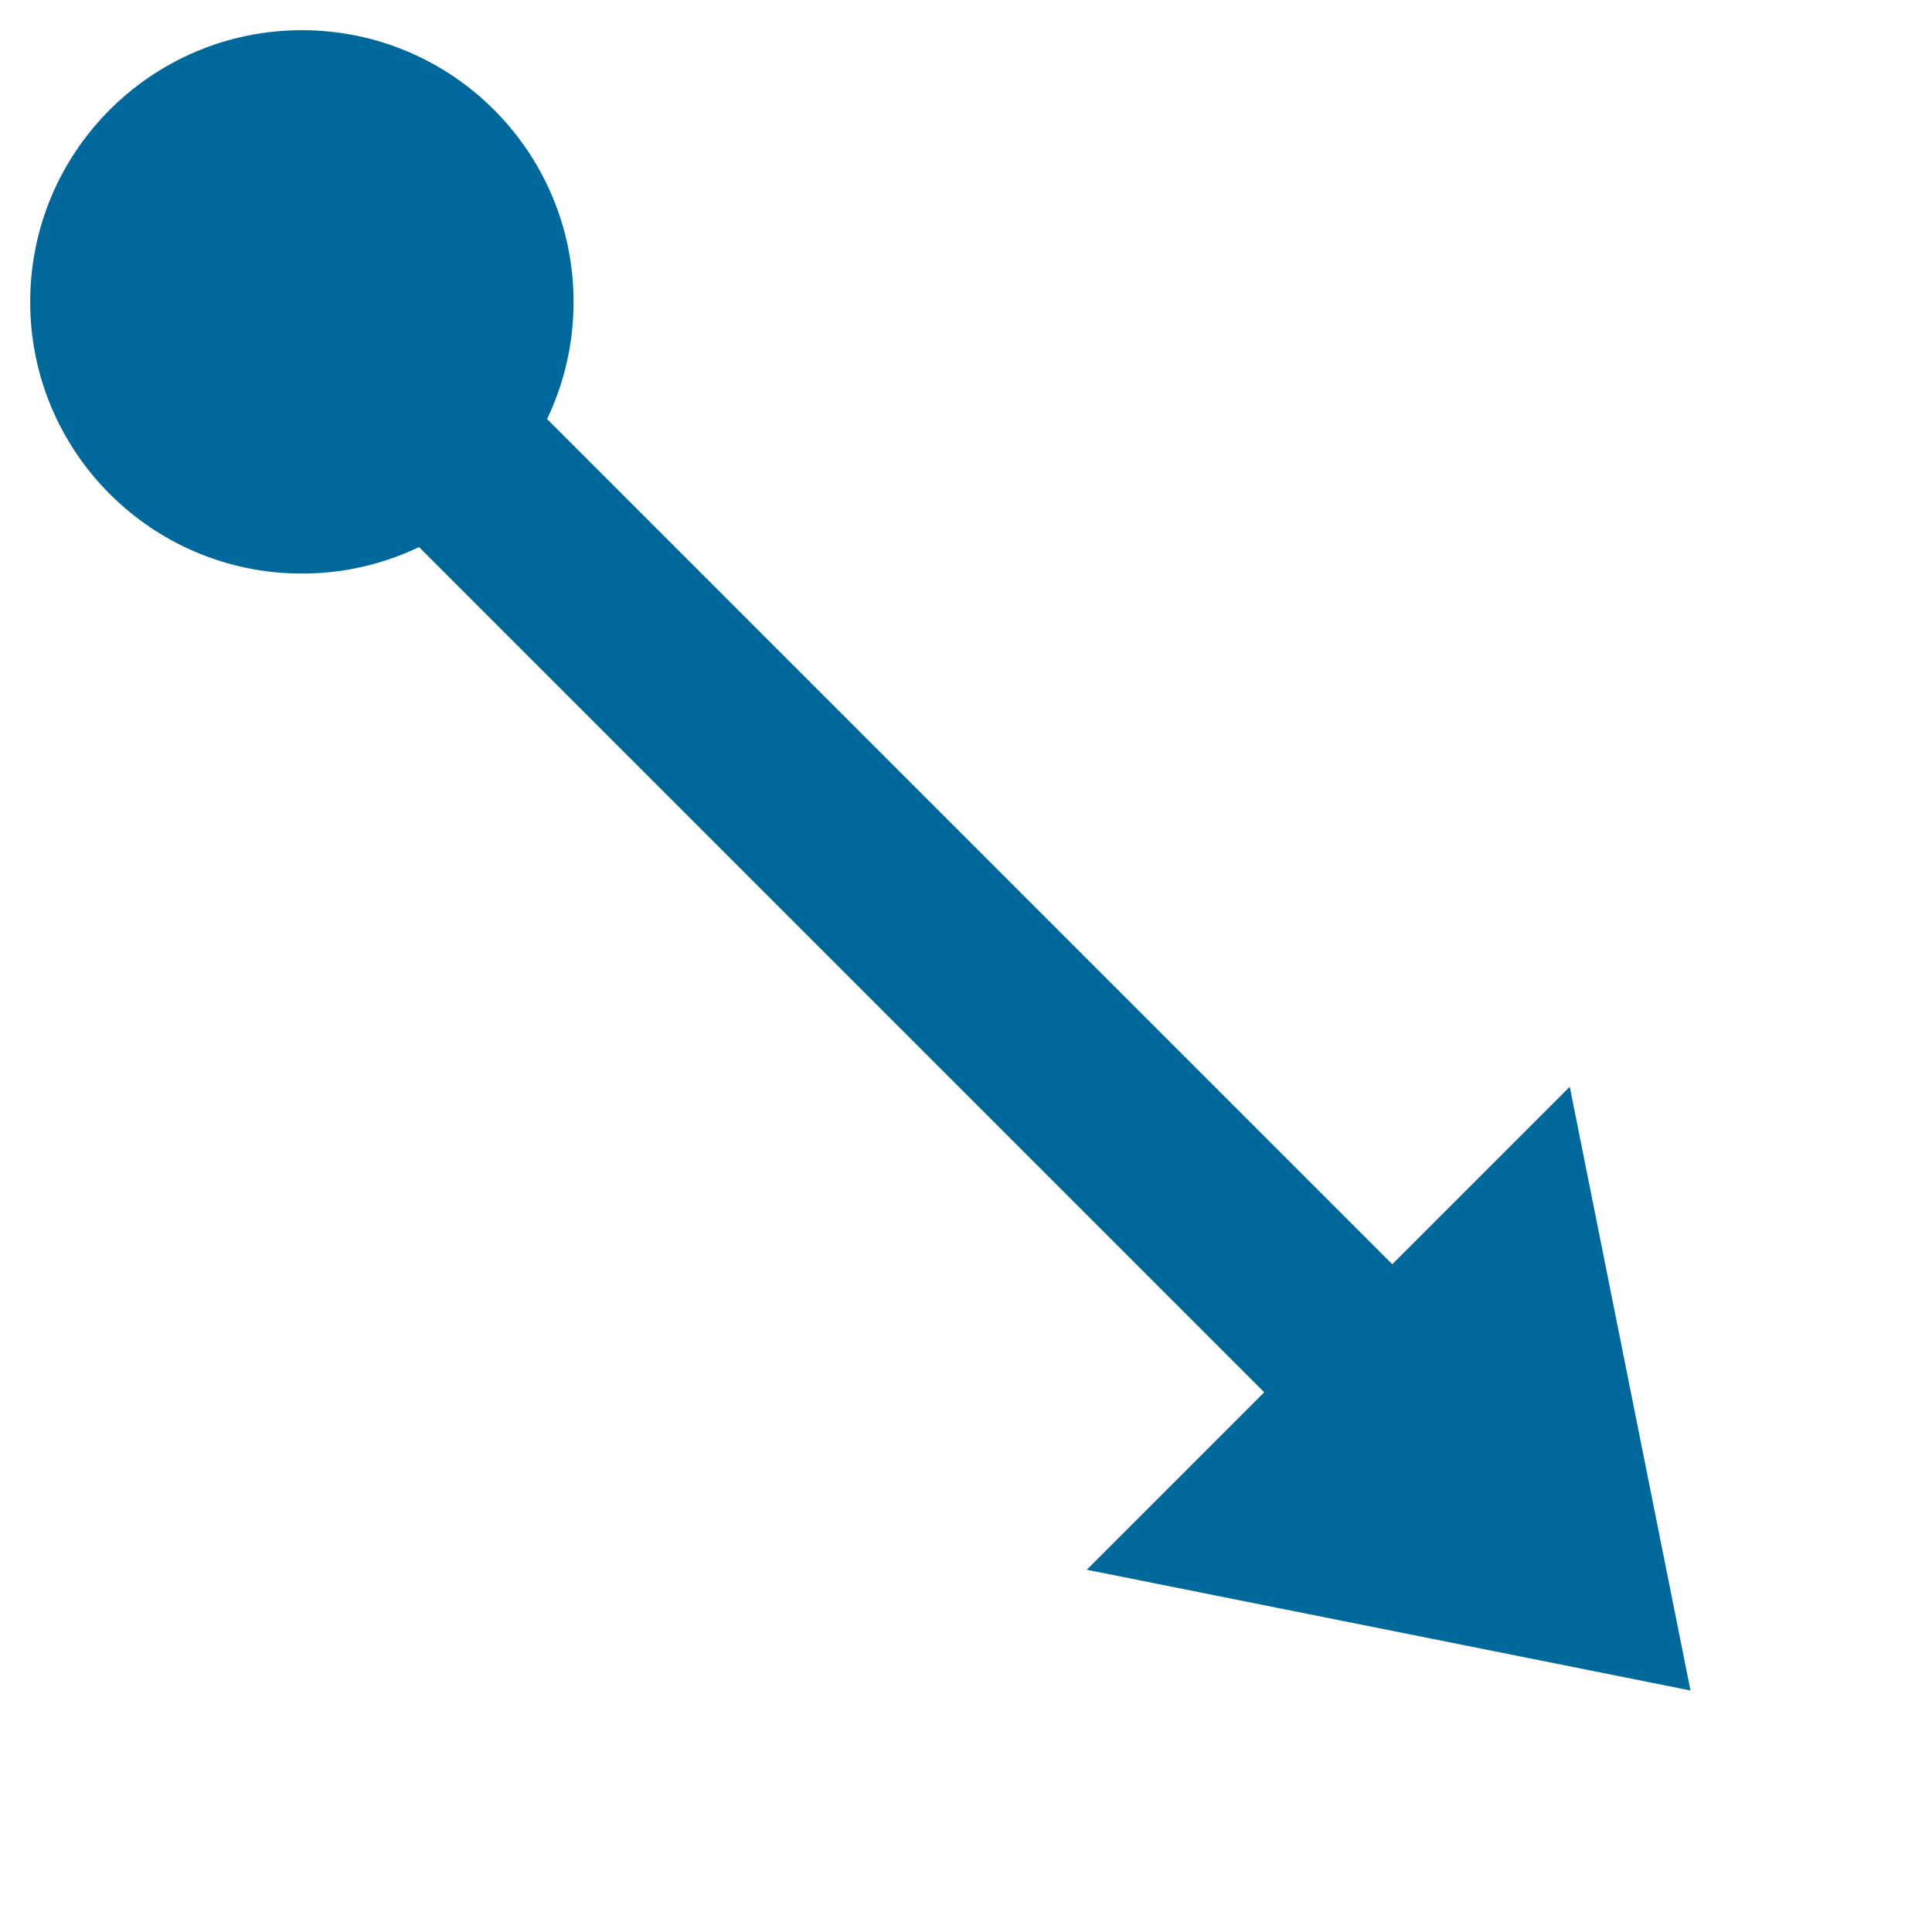
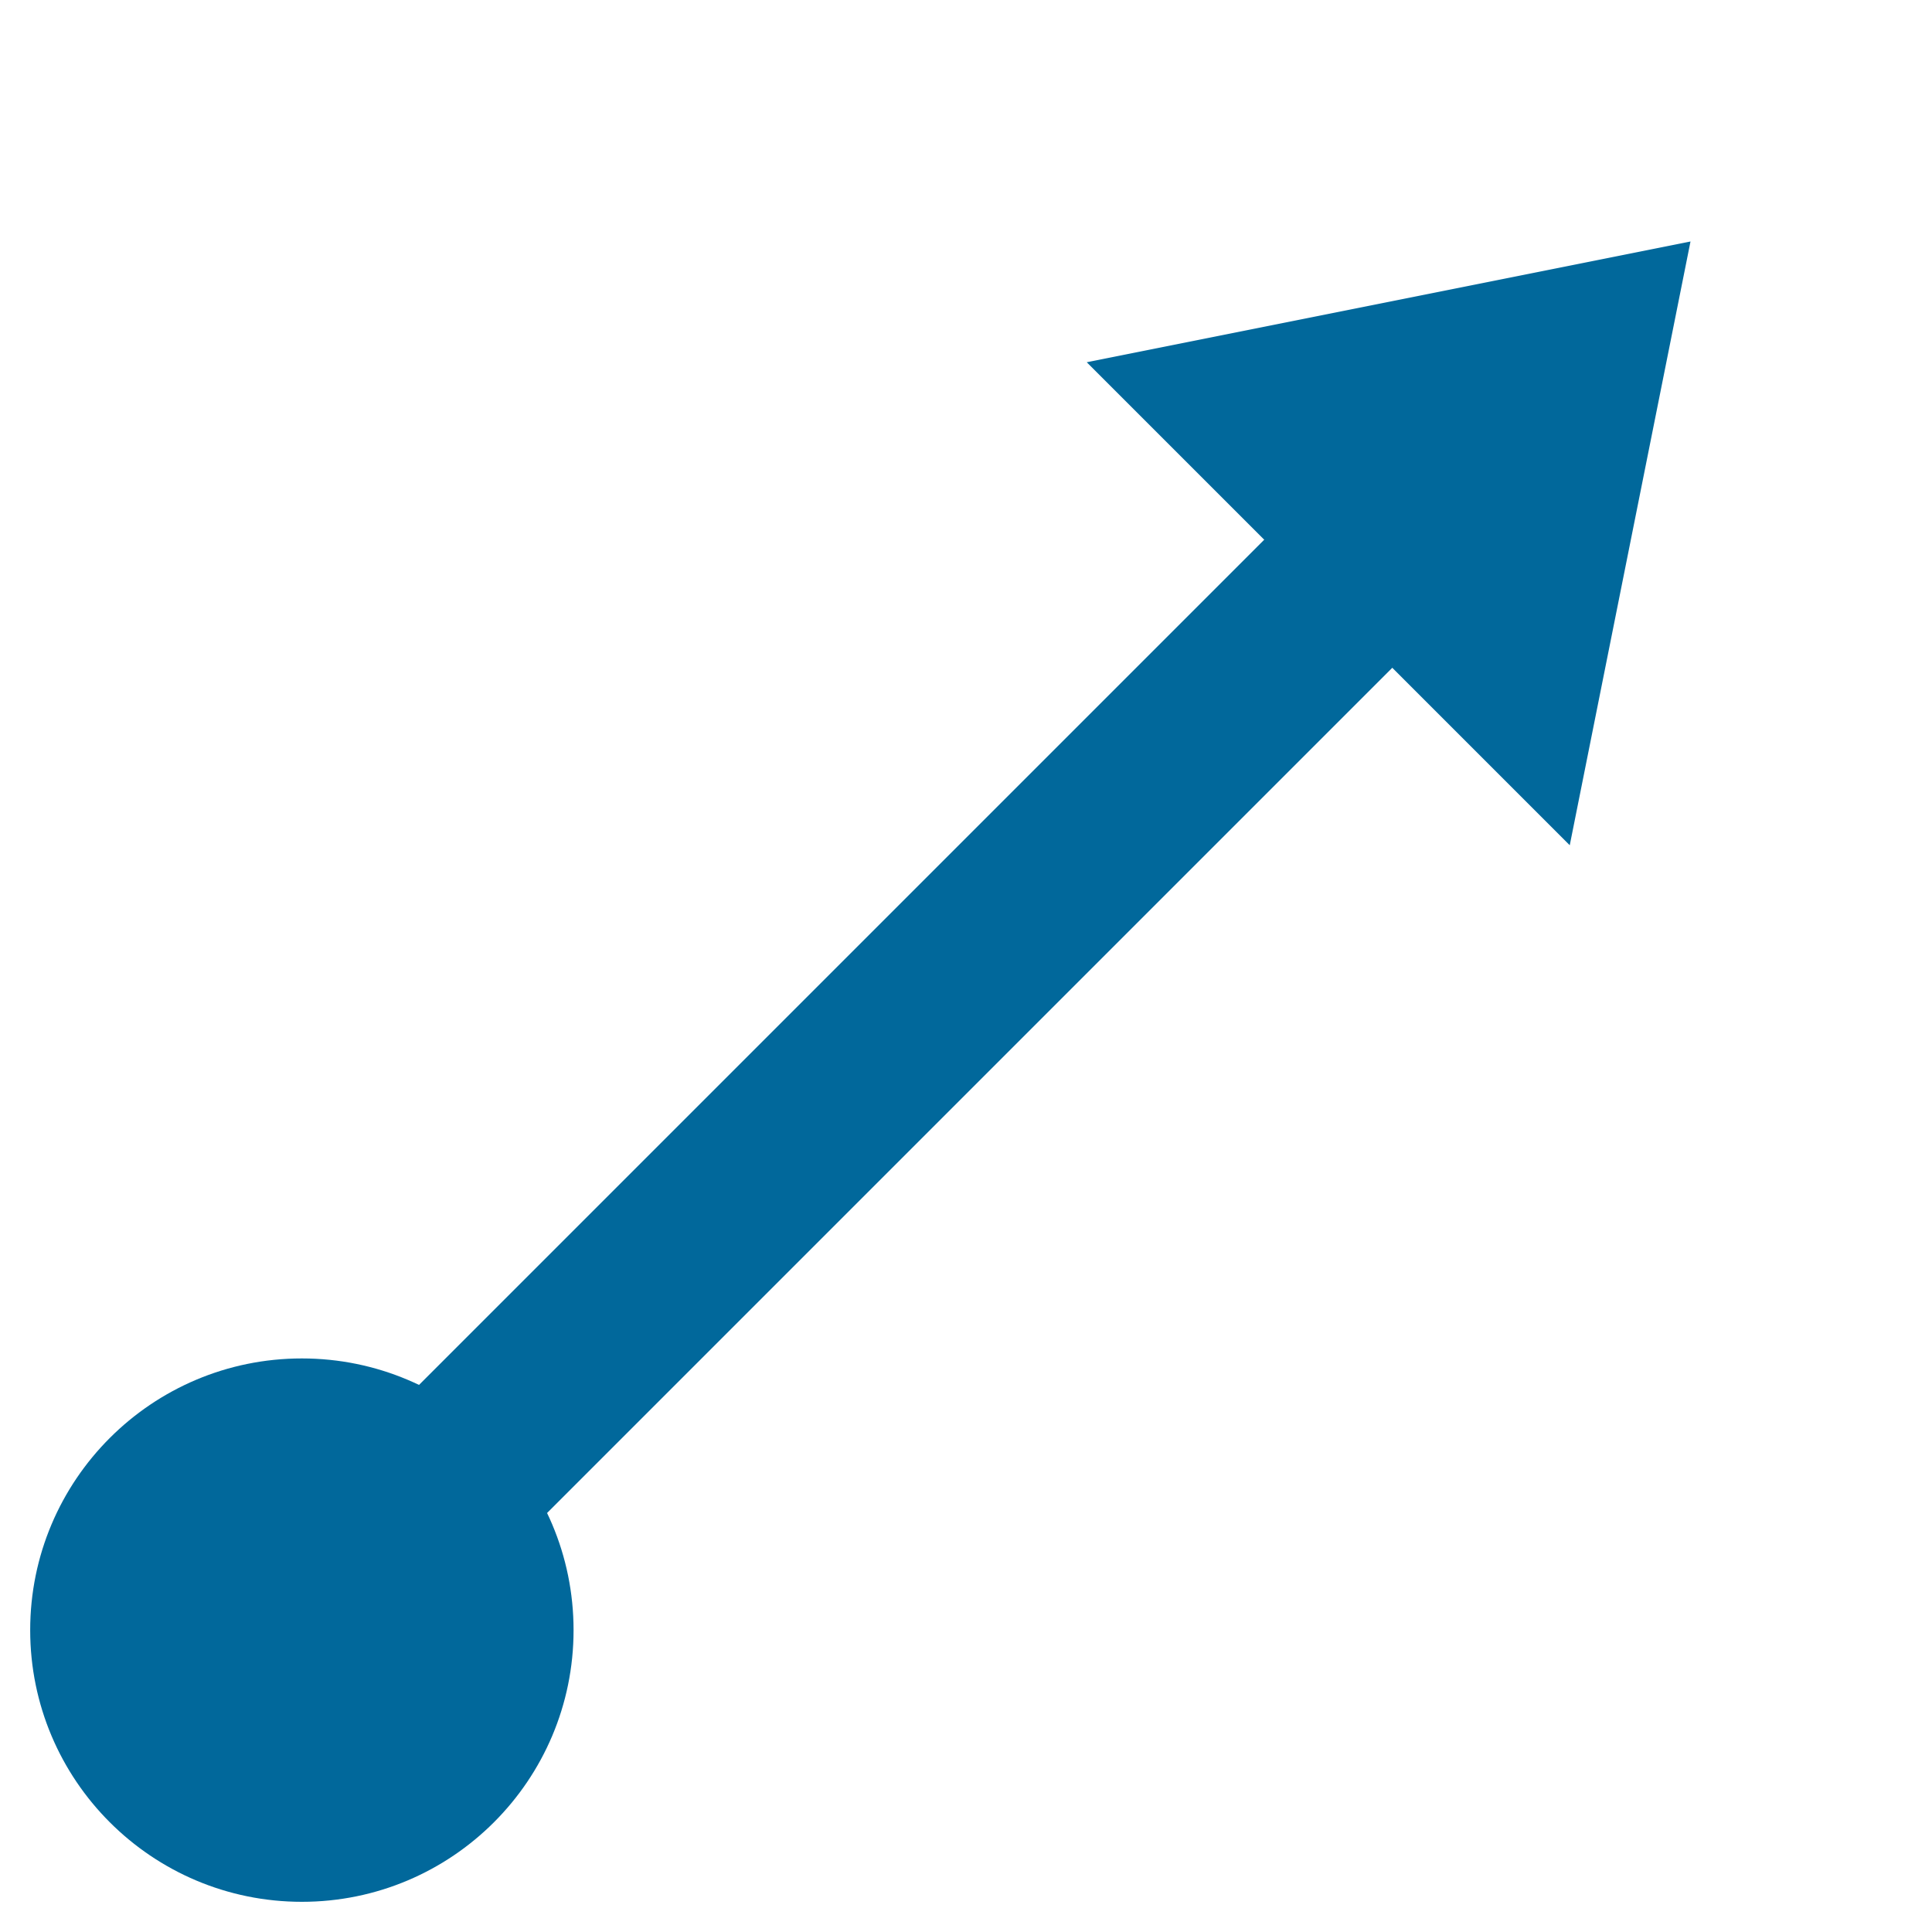
<svg xmlns="http://www.w3.org/2000/svg" width="32" height="32" viewBox="0 0 32 32" fill="none">
-   <circle cx="5" cy="5" r="4.5" fill="#01689b" />
-   <path d="M7 7L24 24" stroke="#01689b" stroke-width="3" stroke-linecap="round" />
-   <path d="M18 26L28 28L26 18L18 26Z" fill="#01689b" />
+   <circle cx="5" cy="27" r="4.5" fill="#01689b" />
+   <path d="M7 25L24 8" stroke="#01689b" stroke-width="3" stroke-linecap="round" />
+   <path d="M18 6L28 4L26 14L18 6Z" fill="#01689b" />
</svg>
